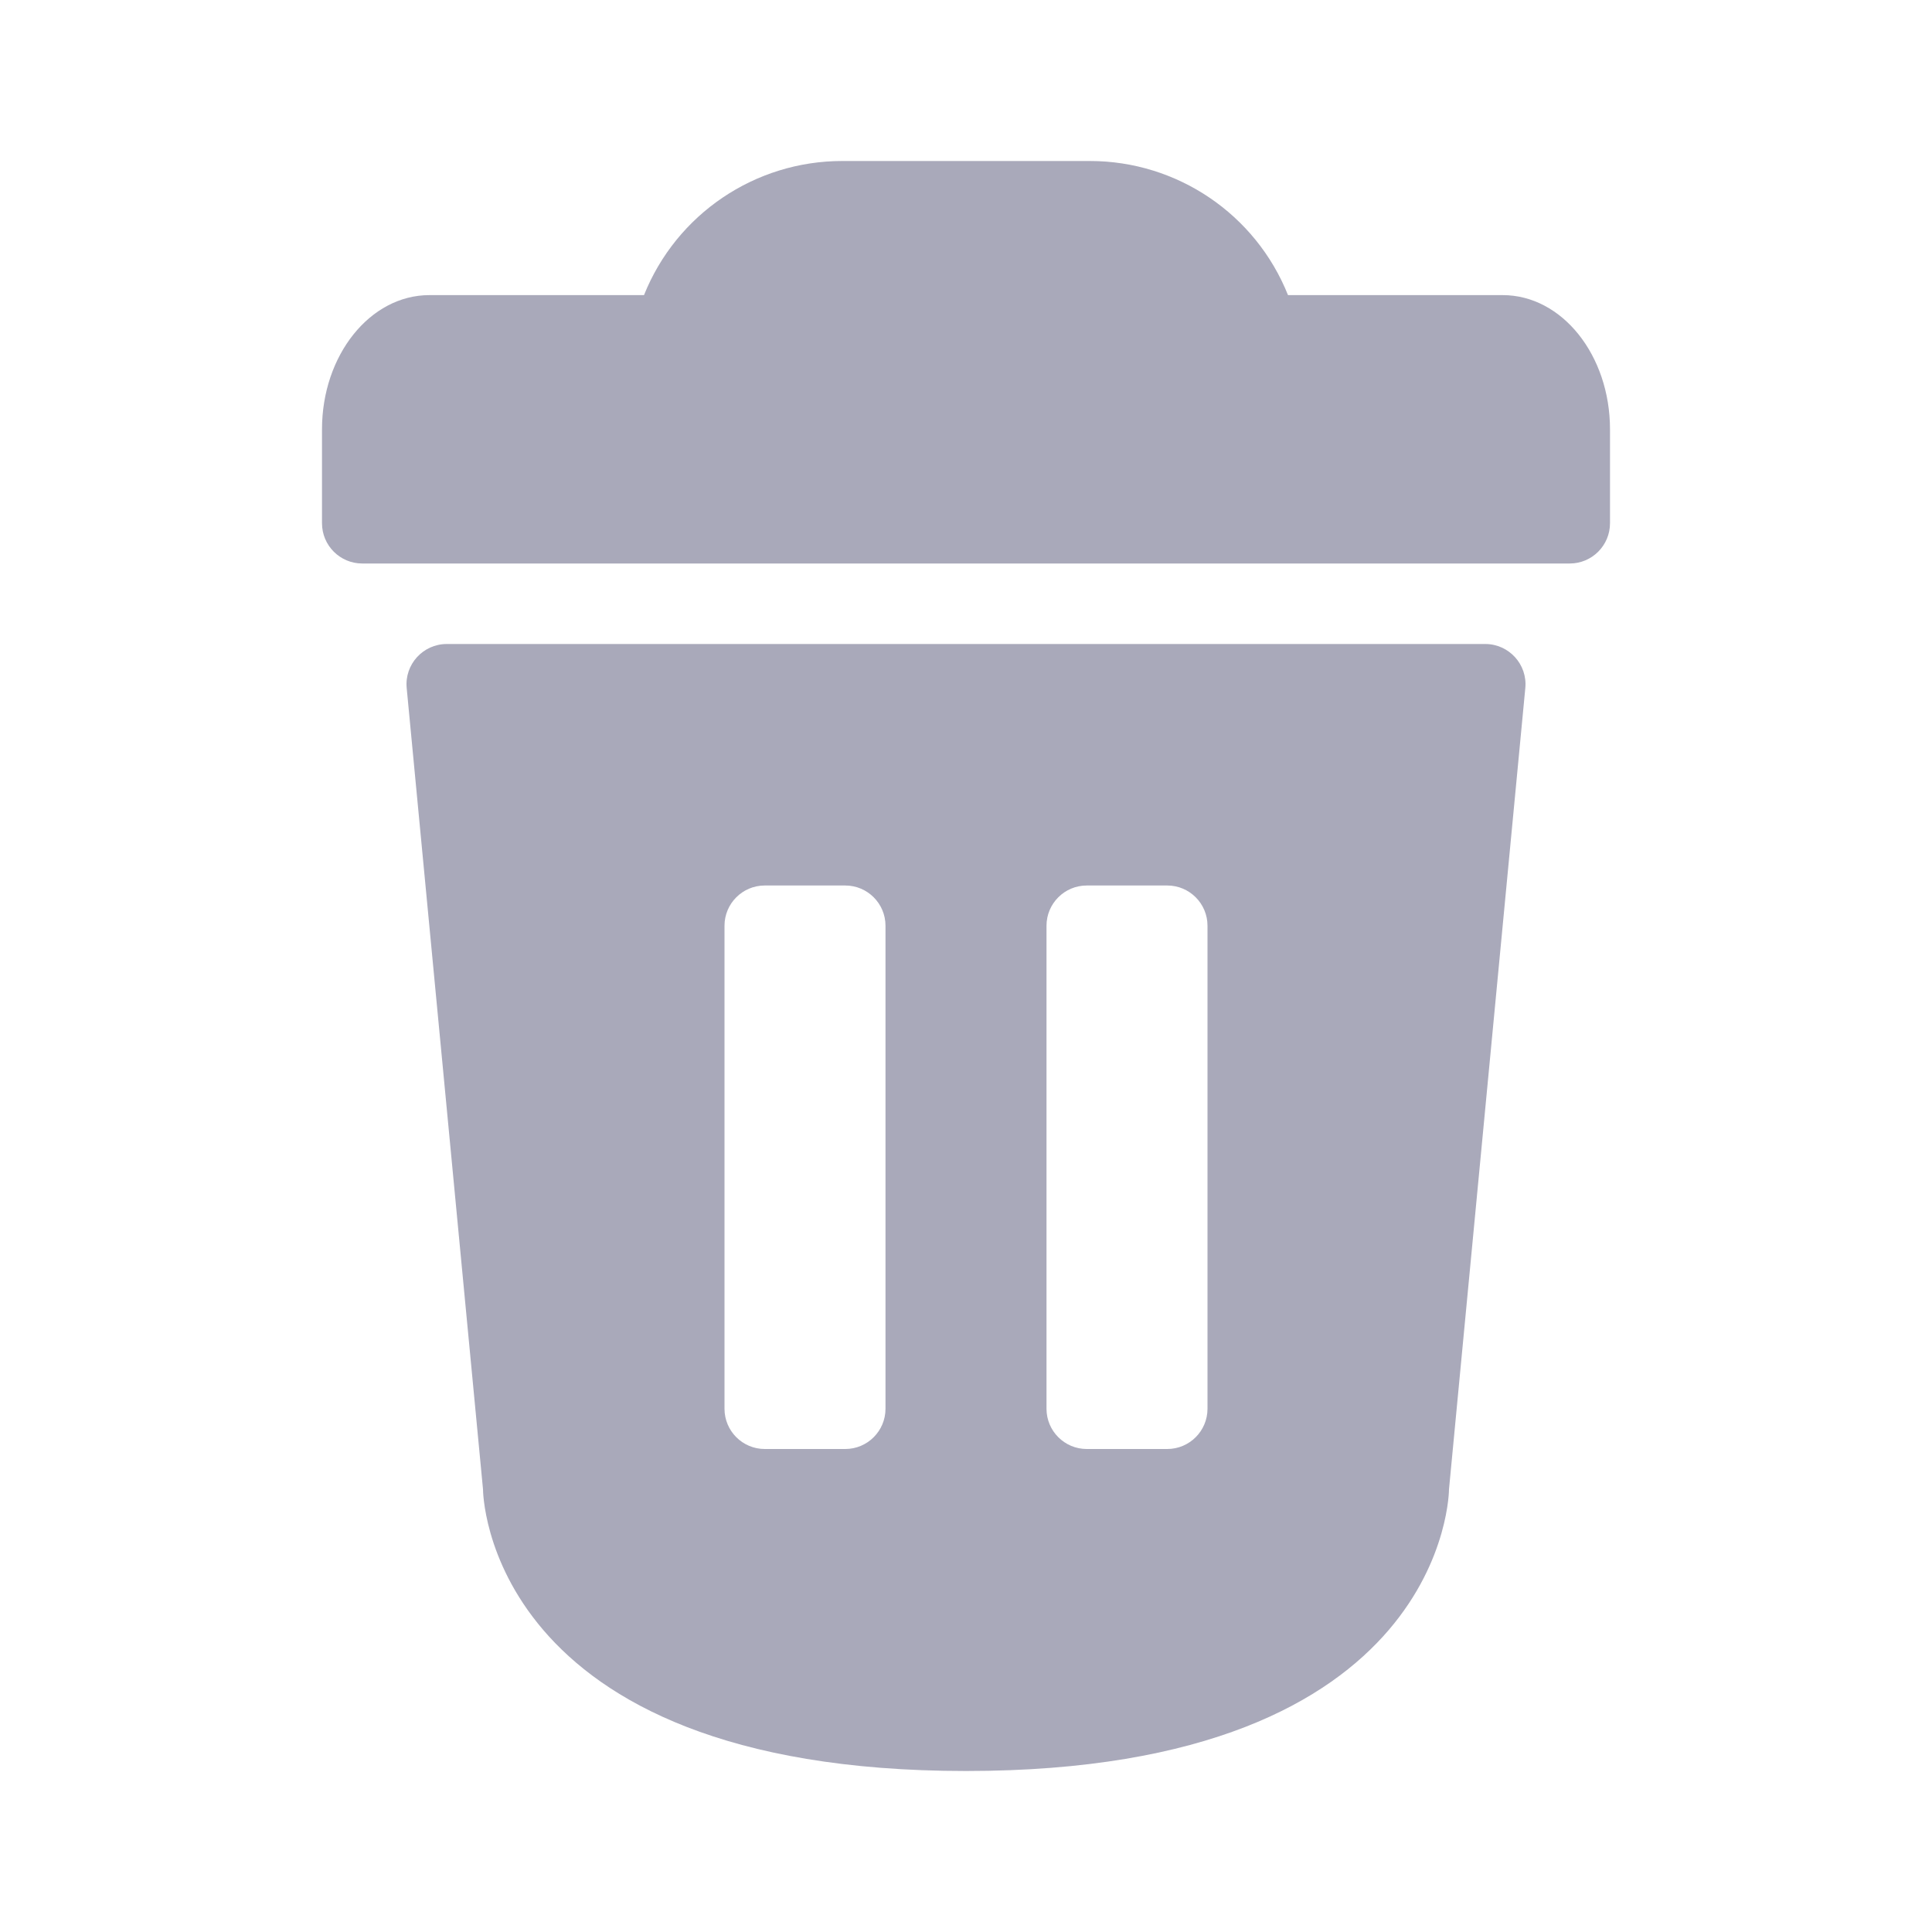
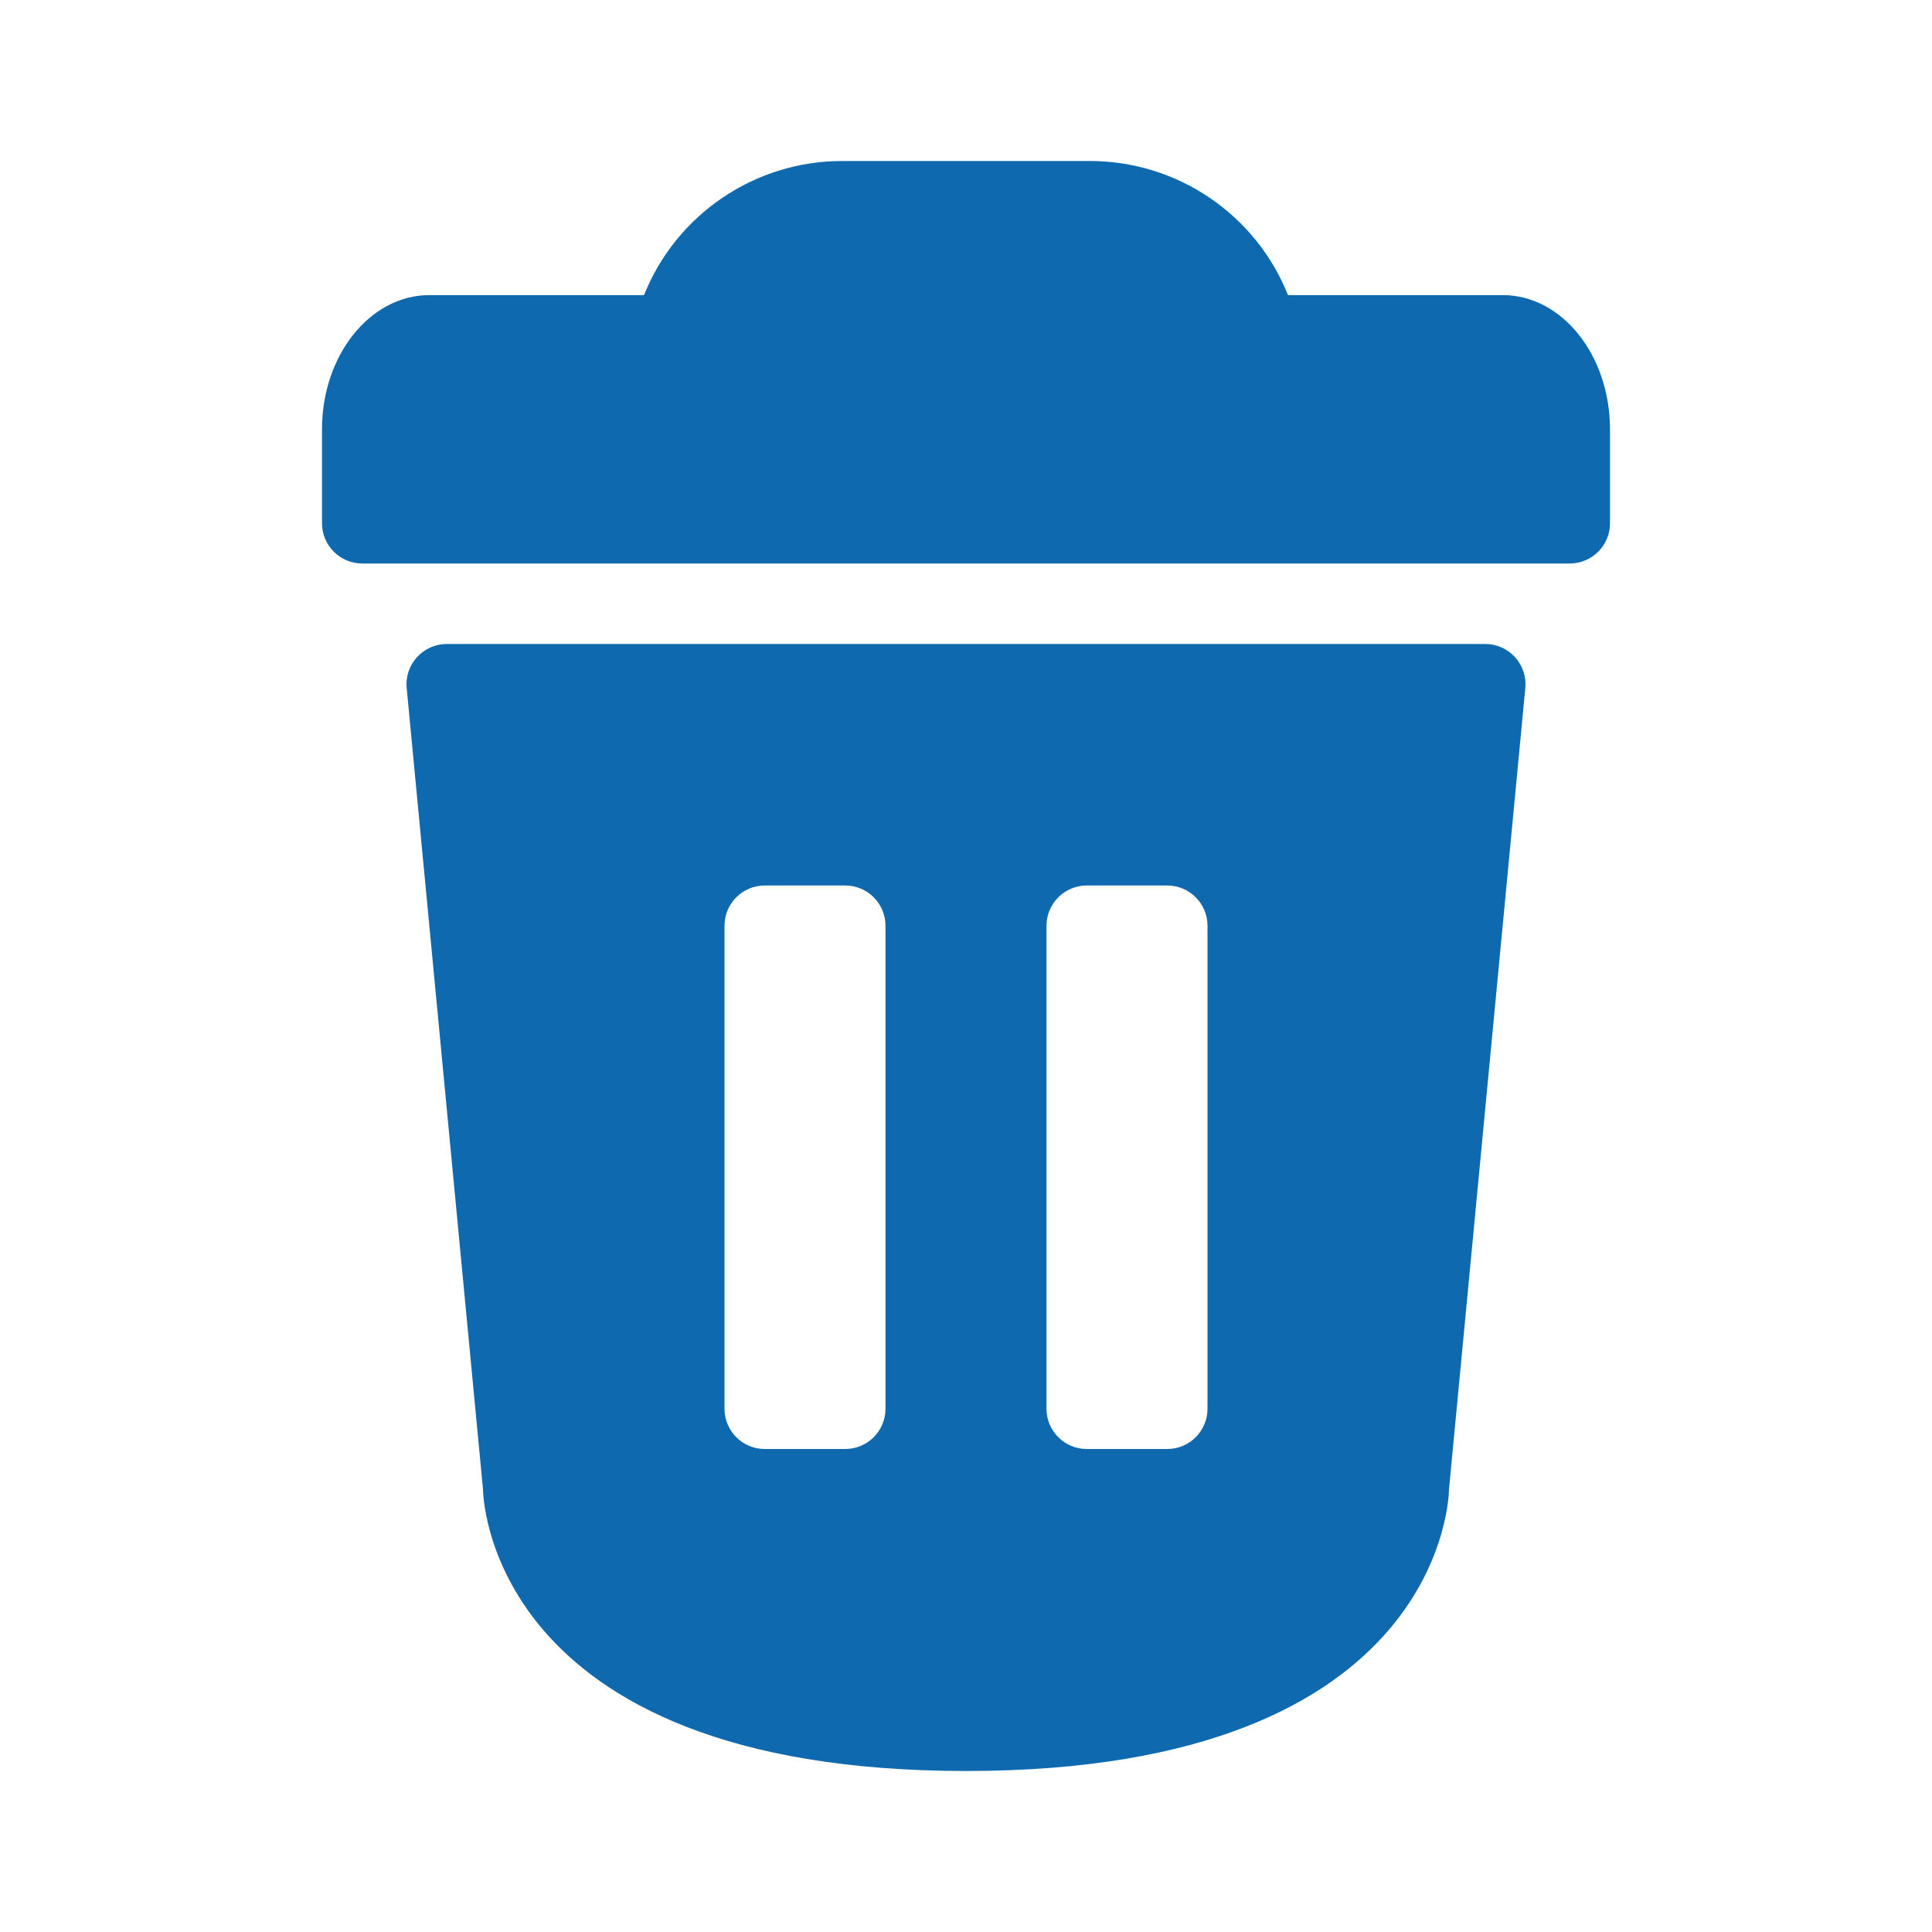
<svg xmlns="http://www.w3.org/2000/svg" width="24" height="24" viewBox="0 0 24 24" fill="none">
-   <path fill-rule="evenodd" clip-rule="evenodd" d="M16 3.666H18.667C19.404 3.666 20 4.413 20 5.333V6.5C20 6.776 19.776 7 19.5 7H4.5C4.224 7 4 6.776 4 6.5V5.333C4 4.413 4.597 3.666 5.334 3.666H8C8.403 2.66 9.378 2 10.462 2H13.539C14.623 2 15.598 2.66 16 3.666ZM5.55 8C5.255 8 5.024 8.254 5.052 8.547L6 18.5C6 18.5 6 22 12 22C18 22 18 18.5 18 18.5L18.948 8.547C18.976 8.254 18.745 8 18.45 8H5.55ZM11 17.5L11 11.5C11 11.224 10.776 11 10.5 11H9.5C9.224 11 9 11.224 9 11.5V17.5C9 17.776 9.224 18 9.5 18H10.5C10.776 18 11 17.776 11 17.5ZM15 11.5V17.5C15 17.776 14.776 18 14.5 18H13.5C13.224 18 13 17.776 13 17.5V11.5C13 11.224 13.224 11 13.5 11H14.5C14.776 11 15 11.224 15 11.5Z" fill="#A9A9BA" />
+   <path fill-rule="evenodd" clip-rule="evenodd" d="M16 3.666H18.667C19.404 3.666 20 4.413 20 5.333V6.5C20 6.776 19.776 7 19.5 7H4.5C4.224 7 4 6.776 4 6.5V5.333C4 4.413 4.597 3.666 5.334 3.666H8C8.403 2.66 9.378 2 10.462 2H13.539C14.623 2 15.598 2.66 16 3.666ZM5.55 8C5.255 8 5.024 8.254 5.052 8.547L6 18.5C6 18.5 6 22 12 22C18 22 18 18.5 18 18.5L18.948 8.547C18.976 8.254 18.745 8 18.45 8H5.55ZM11 17.5L11 11.5C11 11.224 10.776 11 10.5 11H9.5C9.224 11 9 11.224 9 11.5V17.5C9 17.776 9.224 18 9.5 18H10.5C10.776 18 11 17.776 11 17.5ZM15 11.5V17.5C15 17.776 14.776 18 14.5 18H13.5C13.224 18 13 17.776 13 17.5V11.5C13 11.224 13.224 11 13.5 11H14.5C14.776 11 15 11.224 15 11.5Z" fill="#0F69AF" />
</svg>
